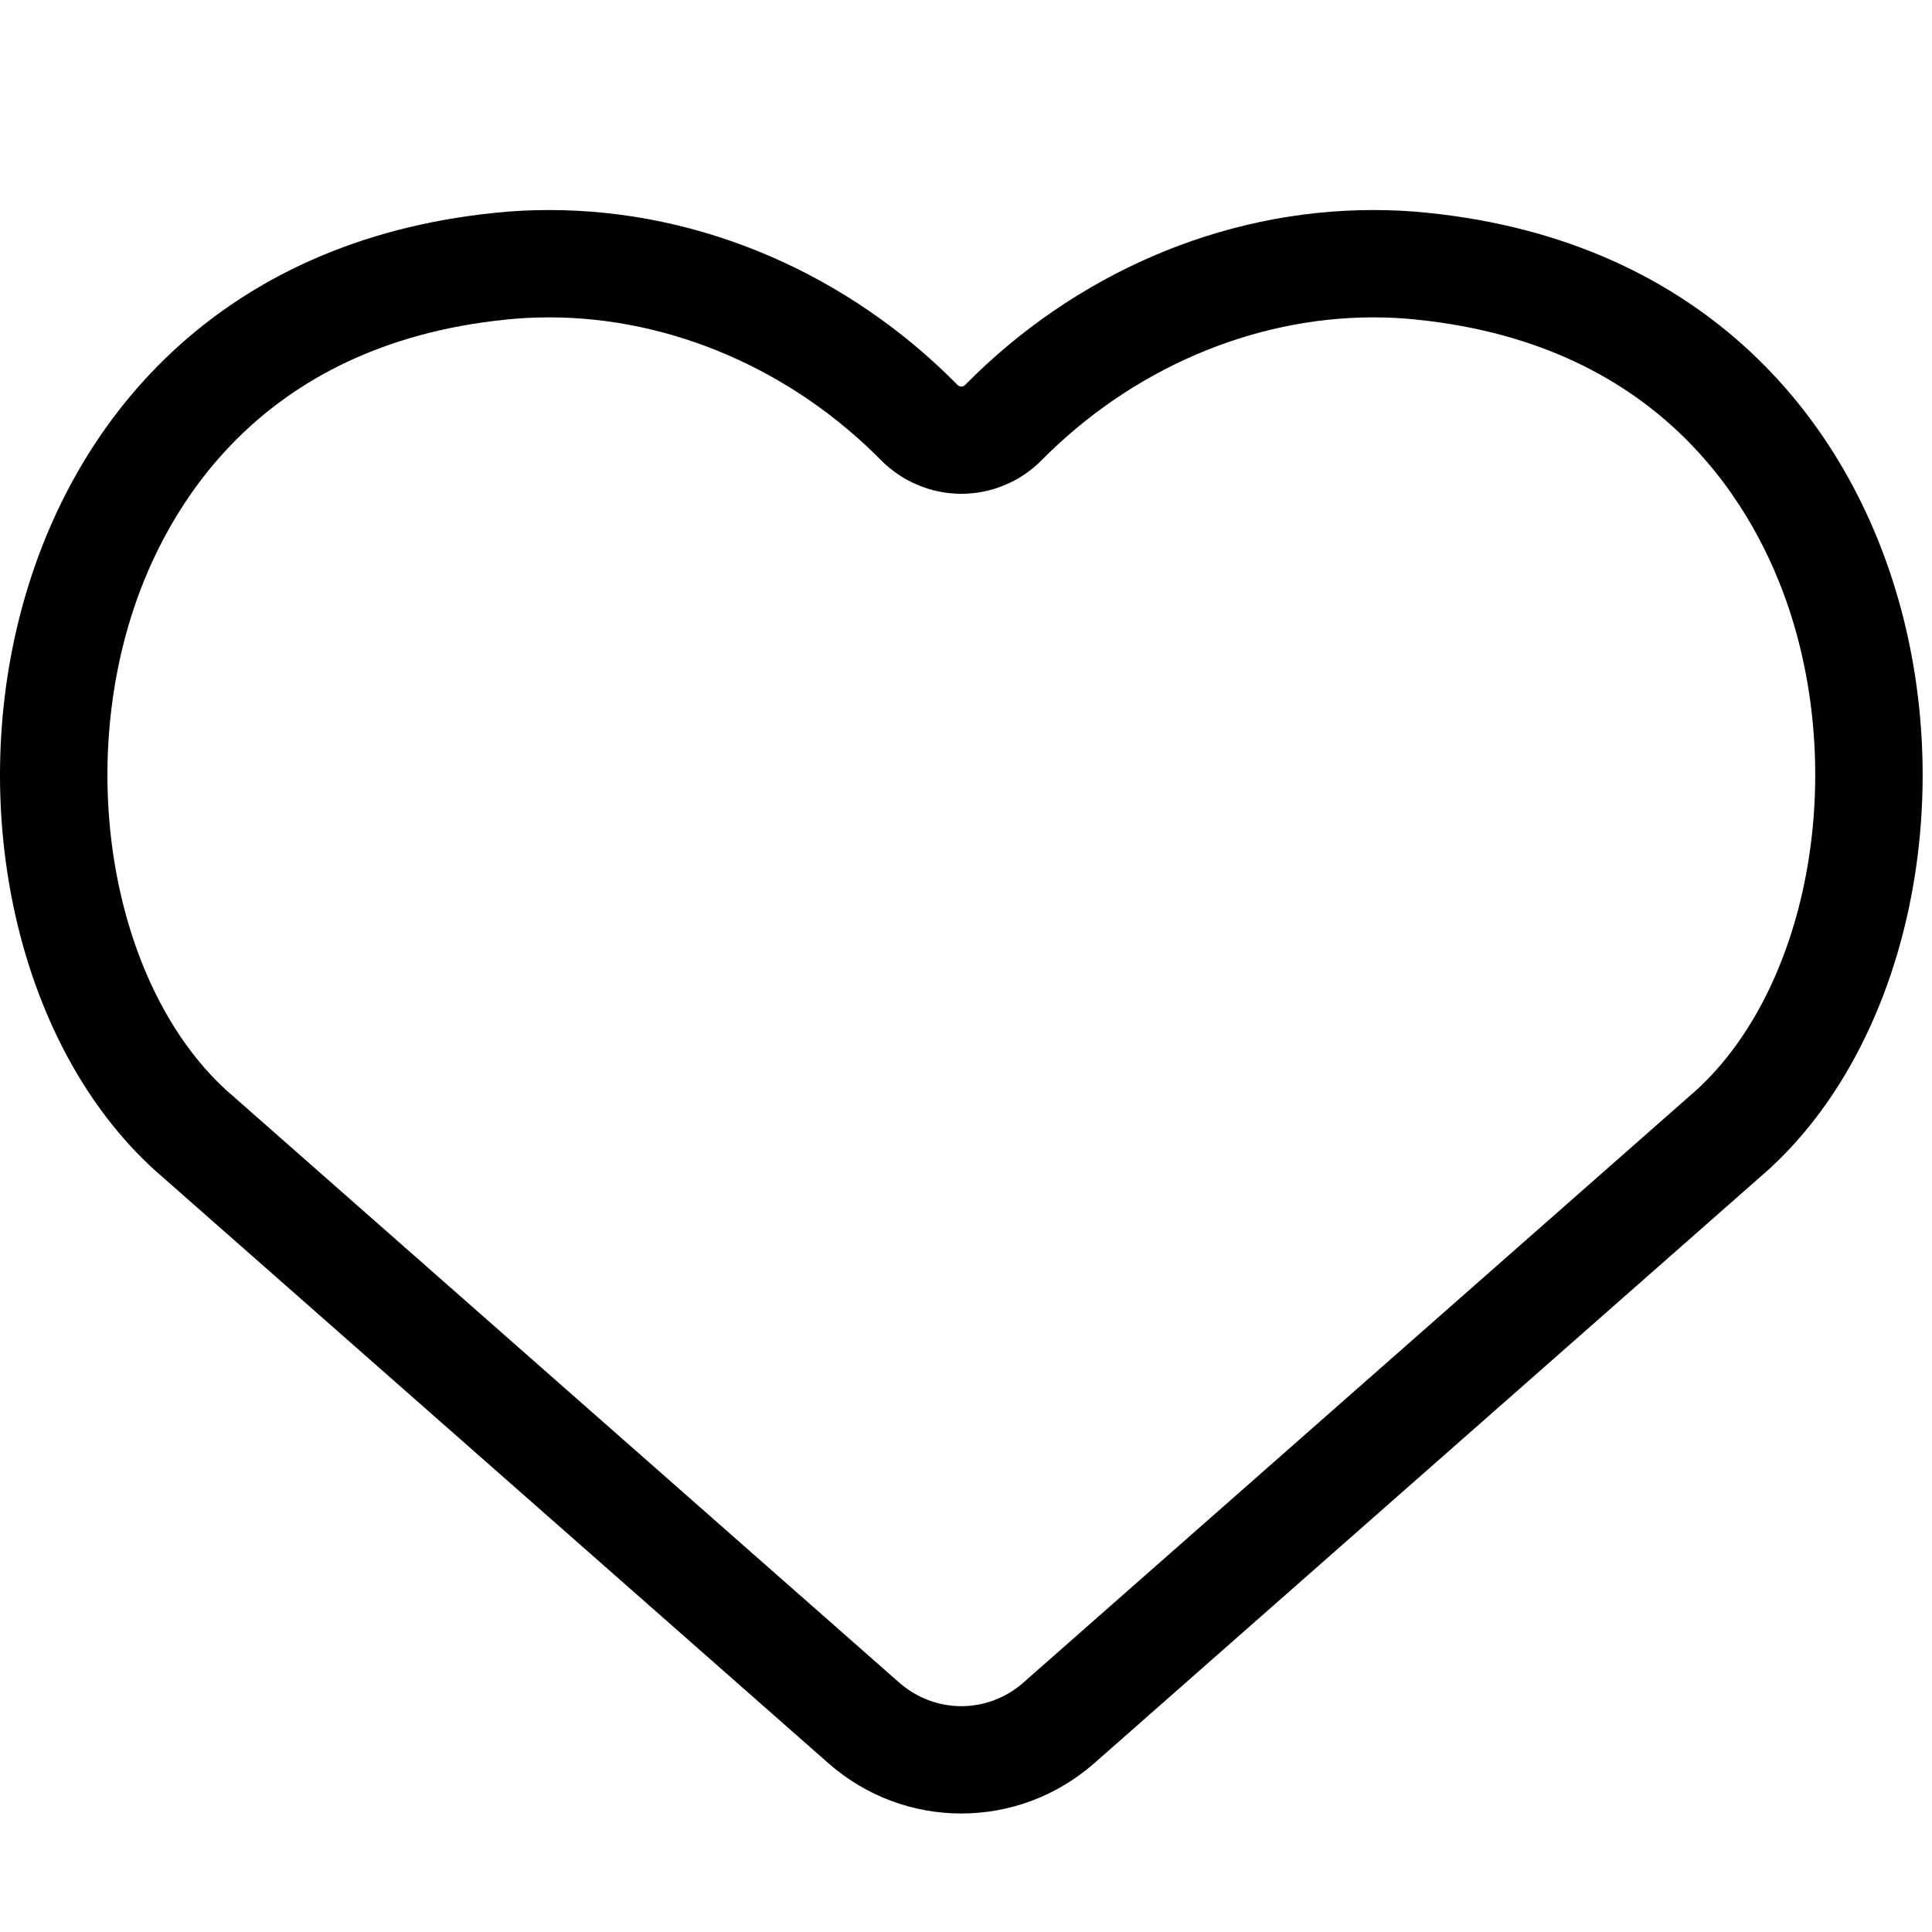
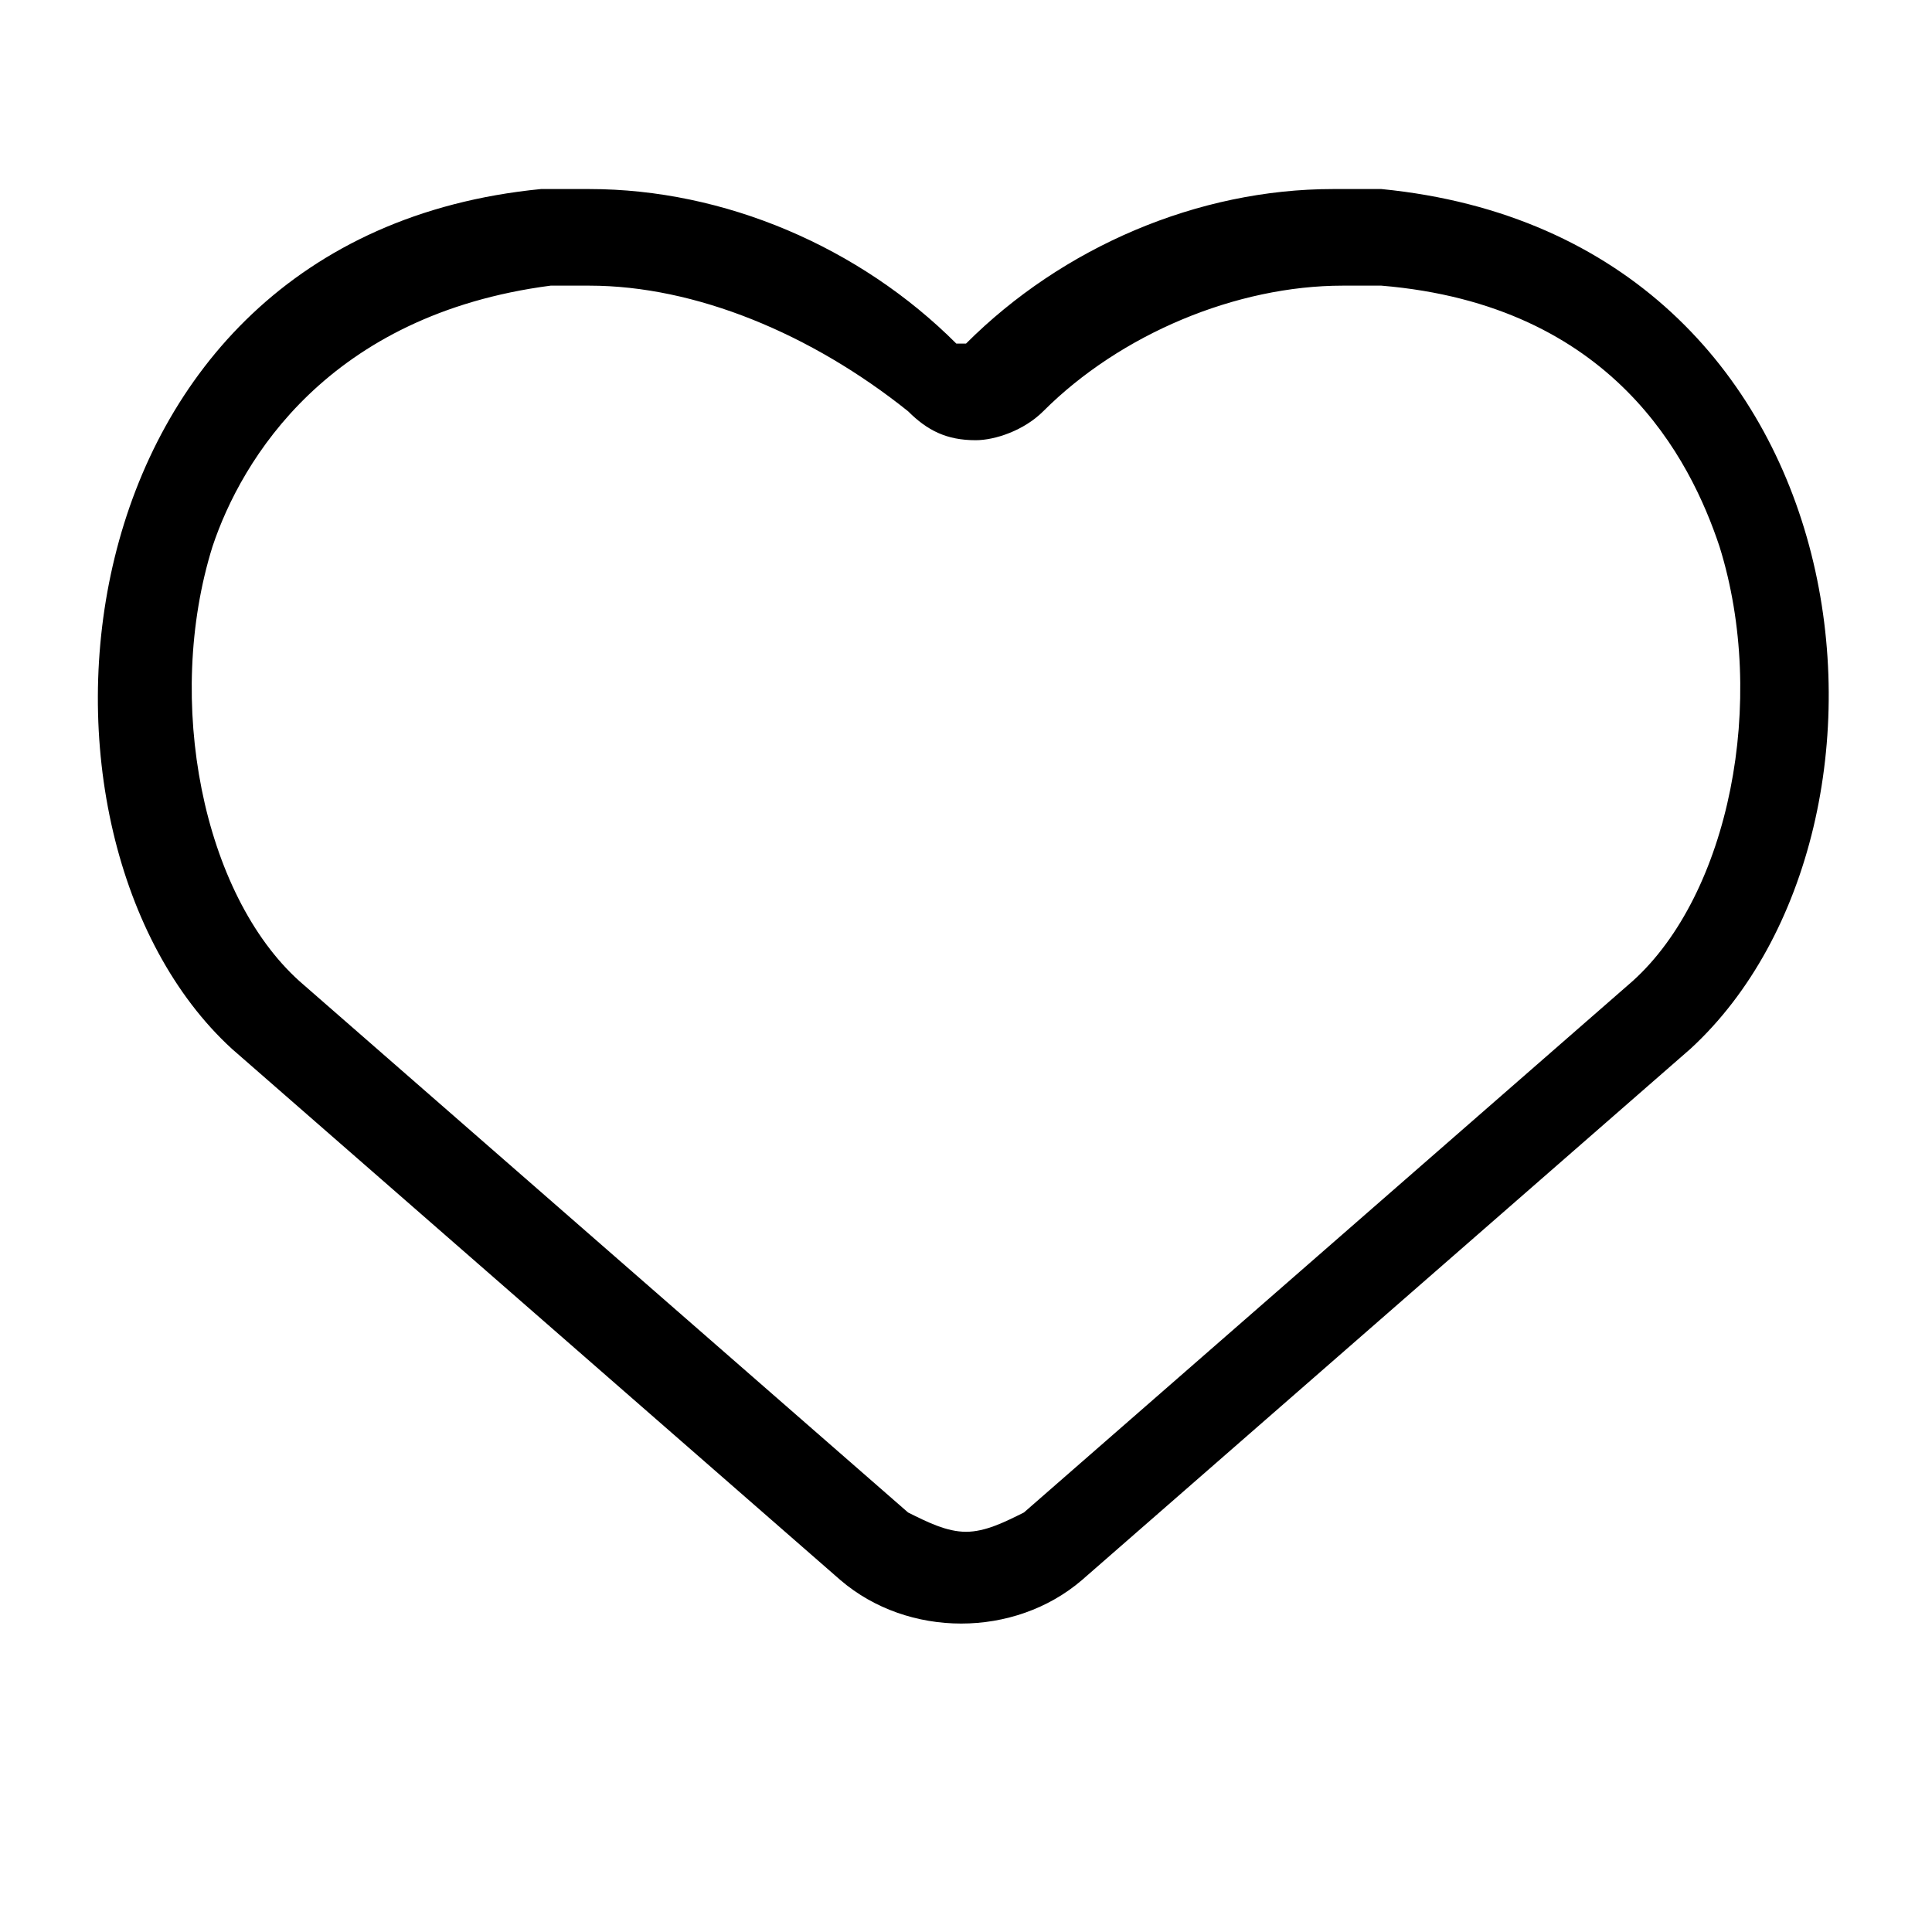
- <svg xmlns="http://www.w3.org/2000/svg" width="18.001" height="18" viewBox="0 0 18.001 18">
+ <svg xmlns="http://www.w3.org/2000/svg" version="1.1" id="Layer_1" x="0px" y="0px" viewBox="0 0 20 20" style="enable-background:new 0 0 20 20;" xml:space="preserve">
+   <style type="text/css">
+ 	.st0{fill:none;}
+ 	.st1{opacity:0;}
+ 	.st2{fill:none;stroke:#000000;}
+ </style>
  <g id="icon" transform="translate(-586 -438.014)">
-     <g id="heart" transform="translate(586 439.971)" fill="none">
-       <path d="M5.118,0a5.375,5.375,0,0,1,3.8,1.631.049.049,0,0,0,.067,0A5.375,5.375,0,0,1,12.8,0,4.814,4.814,0,0,1,13.3.026c5.121.524,5.652,6.648,3.176,8.911L10.2,14.472a1.872,1.872,0,0,1-2.477,0L1.433,8.938C-1.042,6.674-.512.55,4.61.026A4.814,4.814,0,0,1,5.118,0Z" stroke="none" />
-       <path d="M 5.118 1 C 4.977 1 4.845 1.007 4.711 1.021 C 2.393 1.258 1.544 2.814 1.244 3.72 C 0.711 5.332 1.08 7.252 2.101 8.194 L 8.378 13.72 C 8.54 13.862 8.745 13.94 8.957 13.94 C 9.169 13.94 9.374 13.862 9.534 13.721 L 15.812 8.194 C 16.834 7.252 17.203 5.332 16.67 3.72 C 16.37 2.814 15.521 1.258 13.199 1.021 C 13.069 1.007 12.937 1 12.795 1 C 11.665 1 10.538 1.486 9.7 2.336 C 9.505 2.532 9.234 2.644 8.957 2.644 C 8.679 2.644 8.408 2.531 8.211 2.333 C 7.376 1.486 6.249 1 5.118 1 M 5.118 -1.9073486328125e-06 C 6.538 -1.9073486328125e-06 7.91 0.602 8.923 1.631 C 8.941 1.649 8.973 1.649 8.991 1.631 C 10.005 0.602 11.375 -1.9073486328125e-06 12.795 -1.9073486328125e-06 C 12.965 -1.9073486328125e-06 13.134 0.008 13.304 0.026 C 18.426 0.55 18.956 6.674 16.481 8.938 L 10.195 14.472 C 9.484 15.096 8.429 15.096 7.719 14.472 L 1.433 8.938 C -1.042 6.674 -0.512 0.55 4.61 0.026 C 4.78 0.008 4.949 -1.9073486328125e-06 5.118 -1.9073486328125e-06 Z" stroke="none" fill="#000" />
+     <g id="heart" transform="translate(586 439.971)">
+       <path class="st0" d="M6.1,0c1.4,0,2.8,0.6,3.8,1.6c0,0,0,0,0.1,0c1-1,2.4-1.6,3.8-1.6c0.2,0,0.3,0,0.5,0c5.1,0.5,5.7,6.6,3.2,8.9    l-6.3,5.5c-0.7,0.6-1.8,0.6-2.5,0L2.4,8.9C0,6.7,0.5,0.6,5.6,0C5.8,0,5.9,0,6.1,0z" />
+       <path d="M6.1,1C6,1,5.8,1,5.7,1C3.4,1.3,2.5,2.8,2.2,3.7C1.7,5.3,2.1,7.3,3.1,8.2l6.3,5.5c0.2,0.1,0.4,0.2,0.6,0.2    c0.2,0,0.4-0.1,0.6-0.2l6.3-5.5c1-0.9,1.4-2.9,0.9-4.5c-0.3-0.9-1.1-2.5-3.5-2.7c-0.1,0-0.3,0-0.4,0c-1.1,0-2.3,0.5-3.1,1.3    c-0.2,0.2-0.5,0.3-0.7,0.3c-0.3,0-0.5-0.1-0.7-0.3C8.4,1.5,7.2,1,6.1,1 M6.1,0c1.4,0,2.8,0.6,3.8,1.6c0,0,0,0,0.1,0    c1-1,2.4-1.6,3.8-1.6c0.2,0,0.3,0,0.5,0c5.1,0.5,5.7,6.6,3.2,8.9l-6.3,5.5c-0.7,0.6-1.8,0.6-2.5,0L2.4,8.9C0,6.7,0.5,0.5,5.6,0    C5.8,0,5.9,0,6.1,0z" />
    </g>
-     <g id="Rectangle_992" data-name="Rectangle 992" transform="translate(586.001 438.014)" fill="none" stroke="#000" stroke-width="1" opacity="0">
-       <rect width="18" height="18" stroke="none" />
-       <rect x="0.5" y="0.5" width="17" height="17" fill="none" />
+     <g id="Rectangle_992" transform="translate(586.001 438.014)" class="st1">
+       <rect x="1" class="st0" width="18" height="18" />
+       <rect x="1.5" y="0.5" class="st2" width="17" height="17" />
    </g>
  </g>
</svg>
